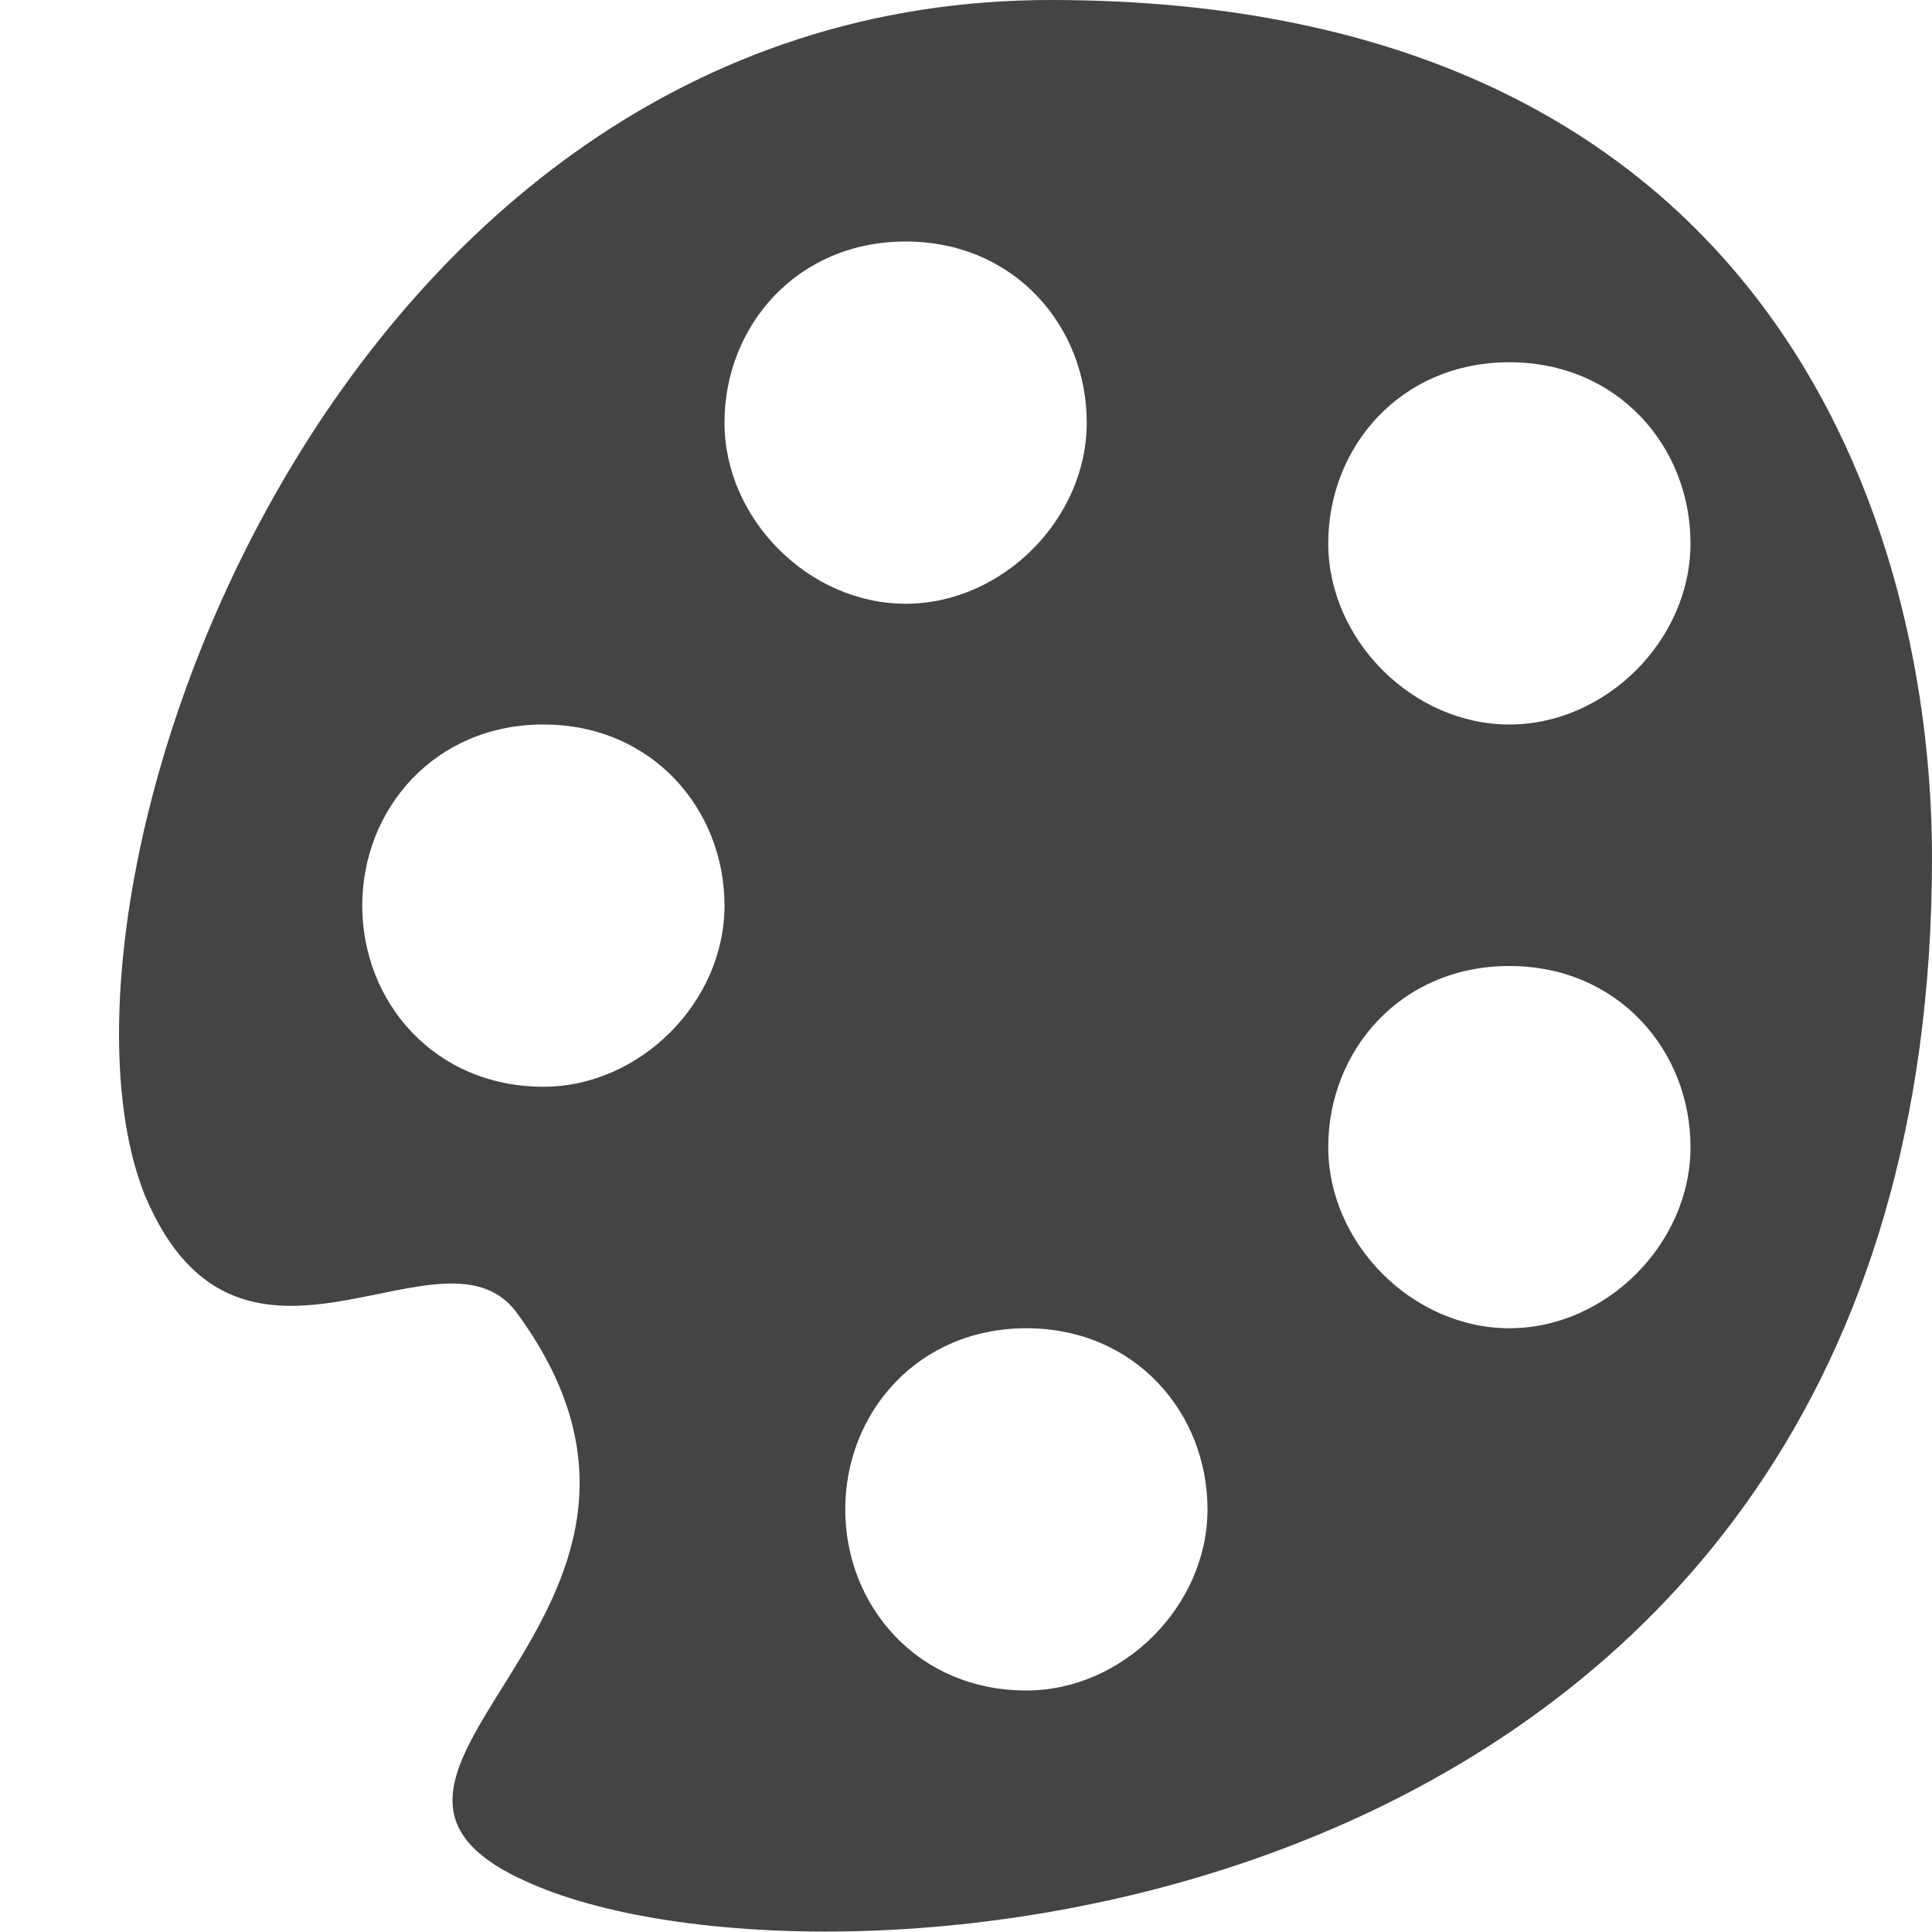
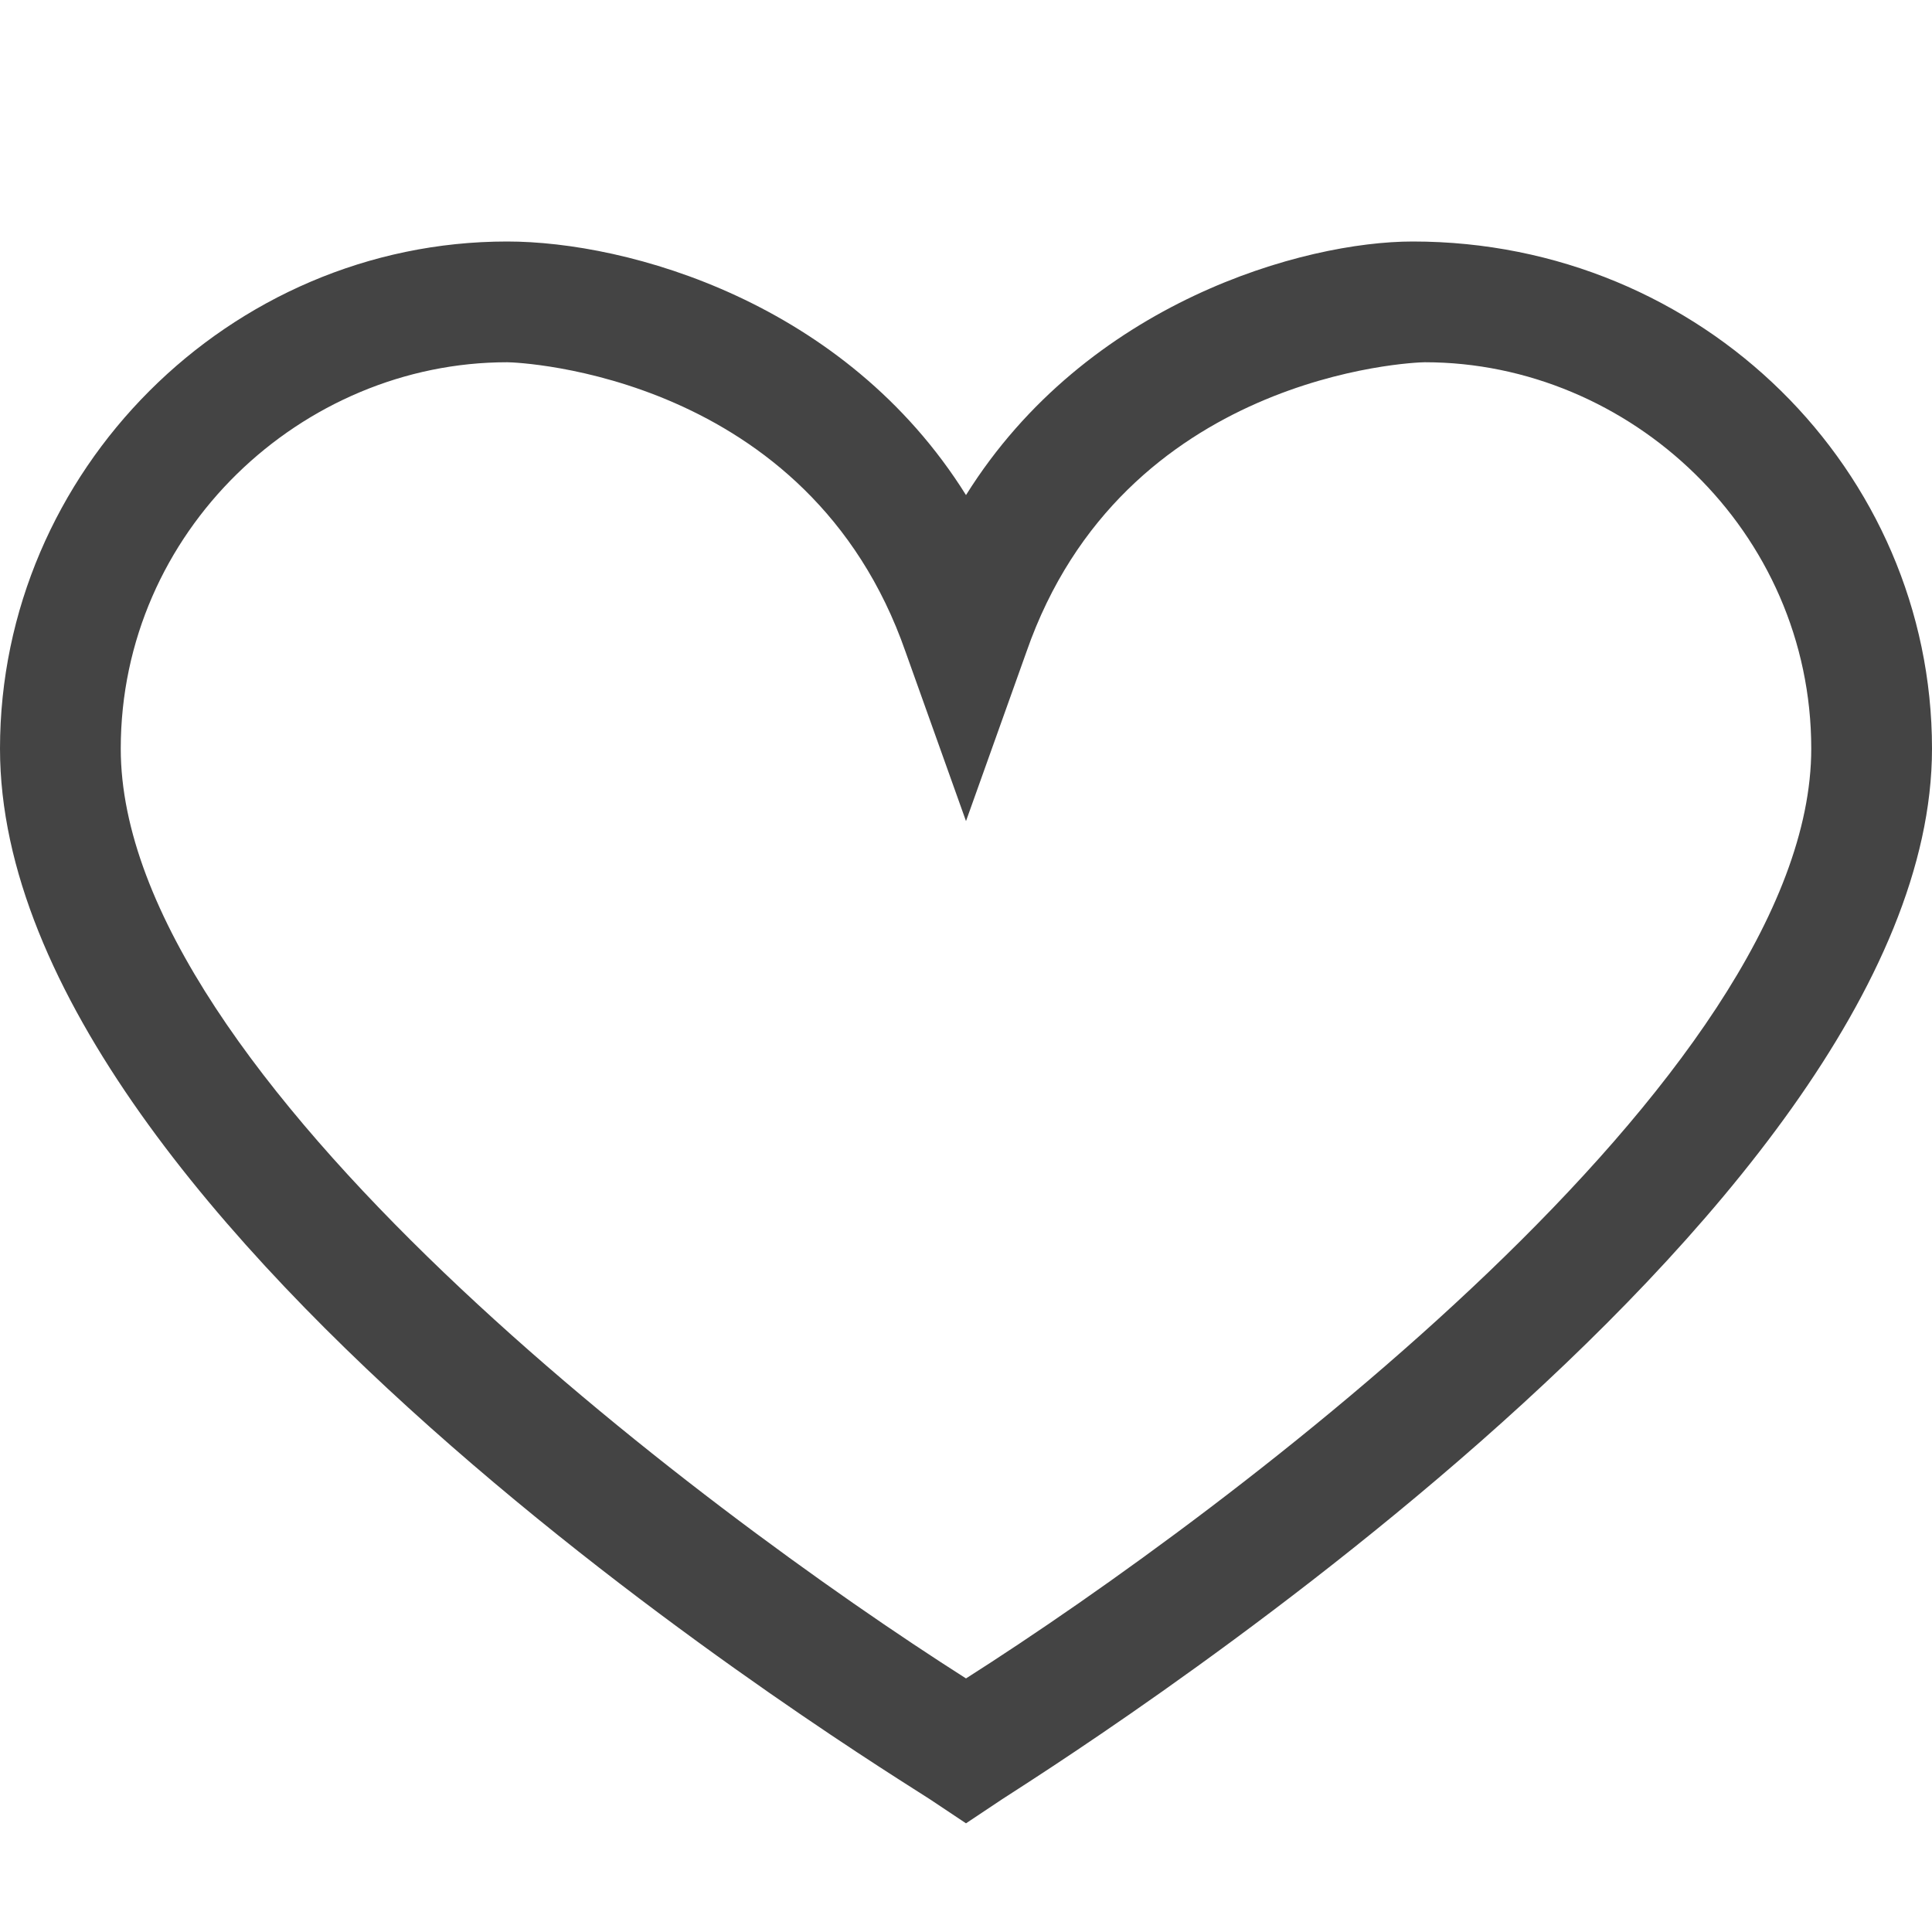
<svg xmlns="http://www.w3.org/2000/svg" version="1.1" width="16" height="16" viewBox="0 0 16 16">
-   <path fill="#444444" d="M16 7.1c0-2.7-1.3-7.1-7.3-7.1s-8.5 7.4-7.5 9.9c0.8 1.9 2.5 0.1 3.1 1 1.8 2.5-2 3.8 0.1 4.7 2.5 1.1 11.6 0.4 11.6-8.5zM4.5 9c-0.9 0-1.5-0.7-1.5-1.5s0.6-1.5 1.5-1.5 1.5 0.7 1.5 1.5-0.7 1.5-1.5 1.5zM6 3.5c0-0.8 0.6-1.5 1.5-1.5s1.5 0.7 1.5 1.5-0.7 1.5-1.5 1.5-1.5-0.7-1.5-1.5zM8.5 14c-0.9 0-1.5-0.7-1.5-1.5s0.6-1.5 1.5-1.5 1.5 0.7 1.5 1.5-0.7 1.5-1.5 1.5zM11 4.5c0-0.8 0.6-1.5 1.5-1.5s1.5 0.7 1.5 1.5-0.7 1.5-1.5 1.5-1.5-0.7-1.5-1.5zM12.5 11c-0.8 0-1.5-0.7-1.5-1.5s0.6-1.5 1.5-1.5 1.5 0.7 1.5 1.5-0.7 1.5-1.5 1.5z" />
+   <path fill="#444444" d="M11.7 2c-0.9 0-2.7 0.5-3.7 2.1-1-1.6-2.8-2.1-3.8-2.1-2.3 0-4.2 1.9-4.2 4.2 0 4 7.4 8.5 7.7 8.7l0.3 0.2 0.3-0.2c0.3-0.2 7.7-4.8 7.7-8.7 0-2.3-1.9-4.2-4.3-4.2zM8 13.9c-2.2-1.4-7-5-7-7.7 0-1.8 1.5-3.2 3.2-3.2 0.1 0 2.5 0.1 3.3 2.4l0.5 1.4 0.5-1.4c0.8-2.3 3.2-2.4 3.3-2.4 1.7 0 3.2 1.4 3.2 3.2 0 2.7-4.8 6.3-7 7.7z" />
</svg>
